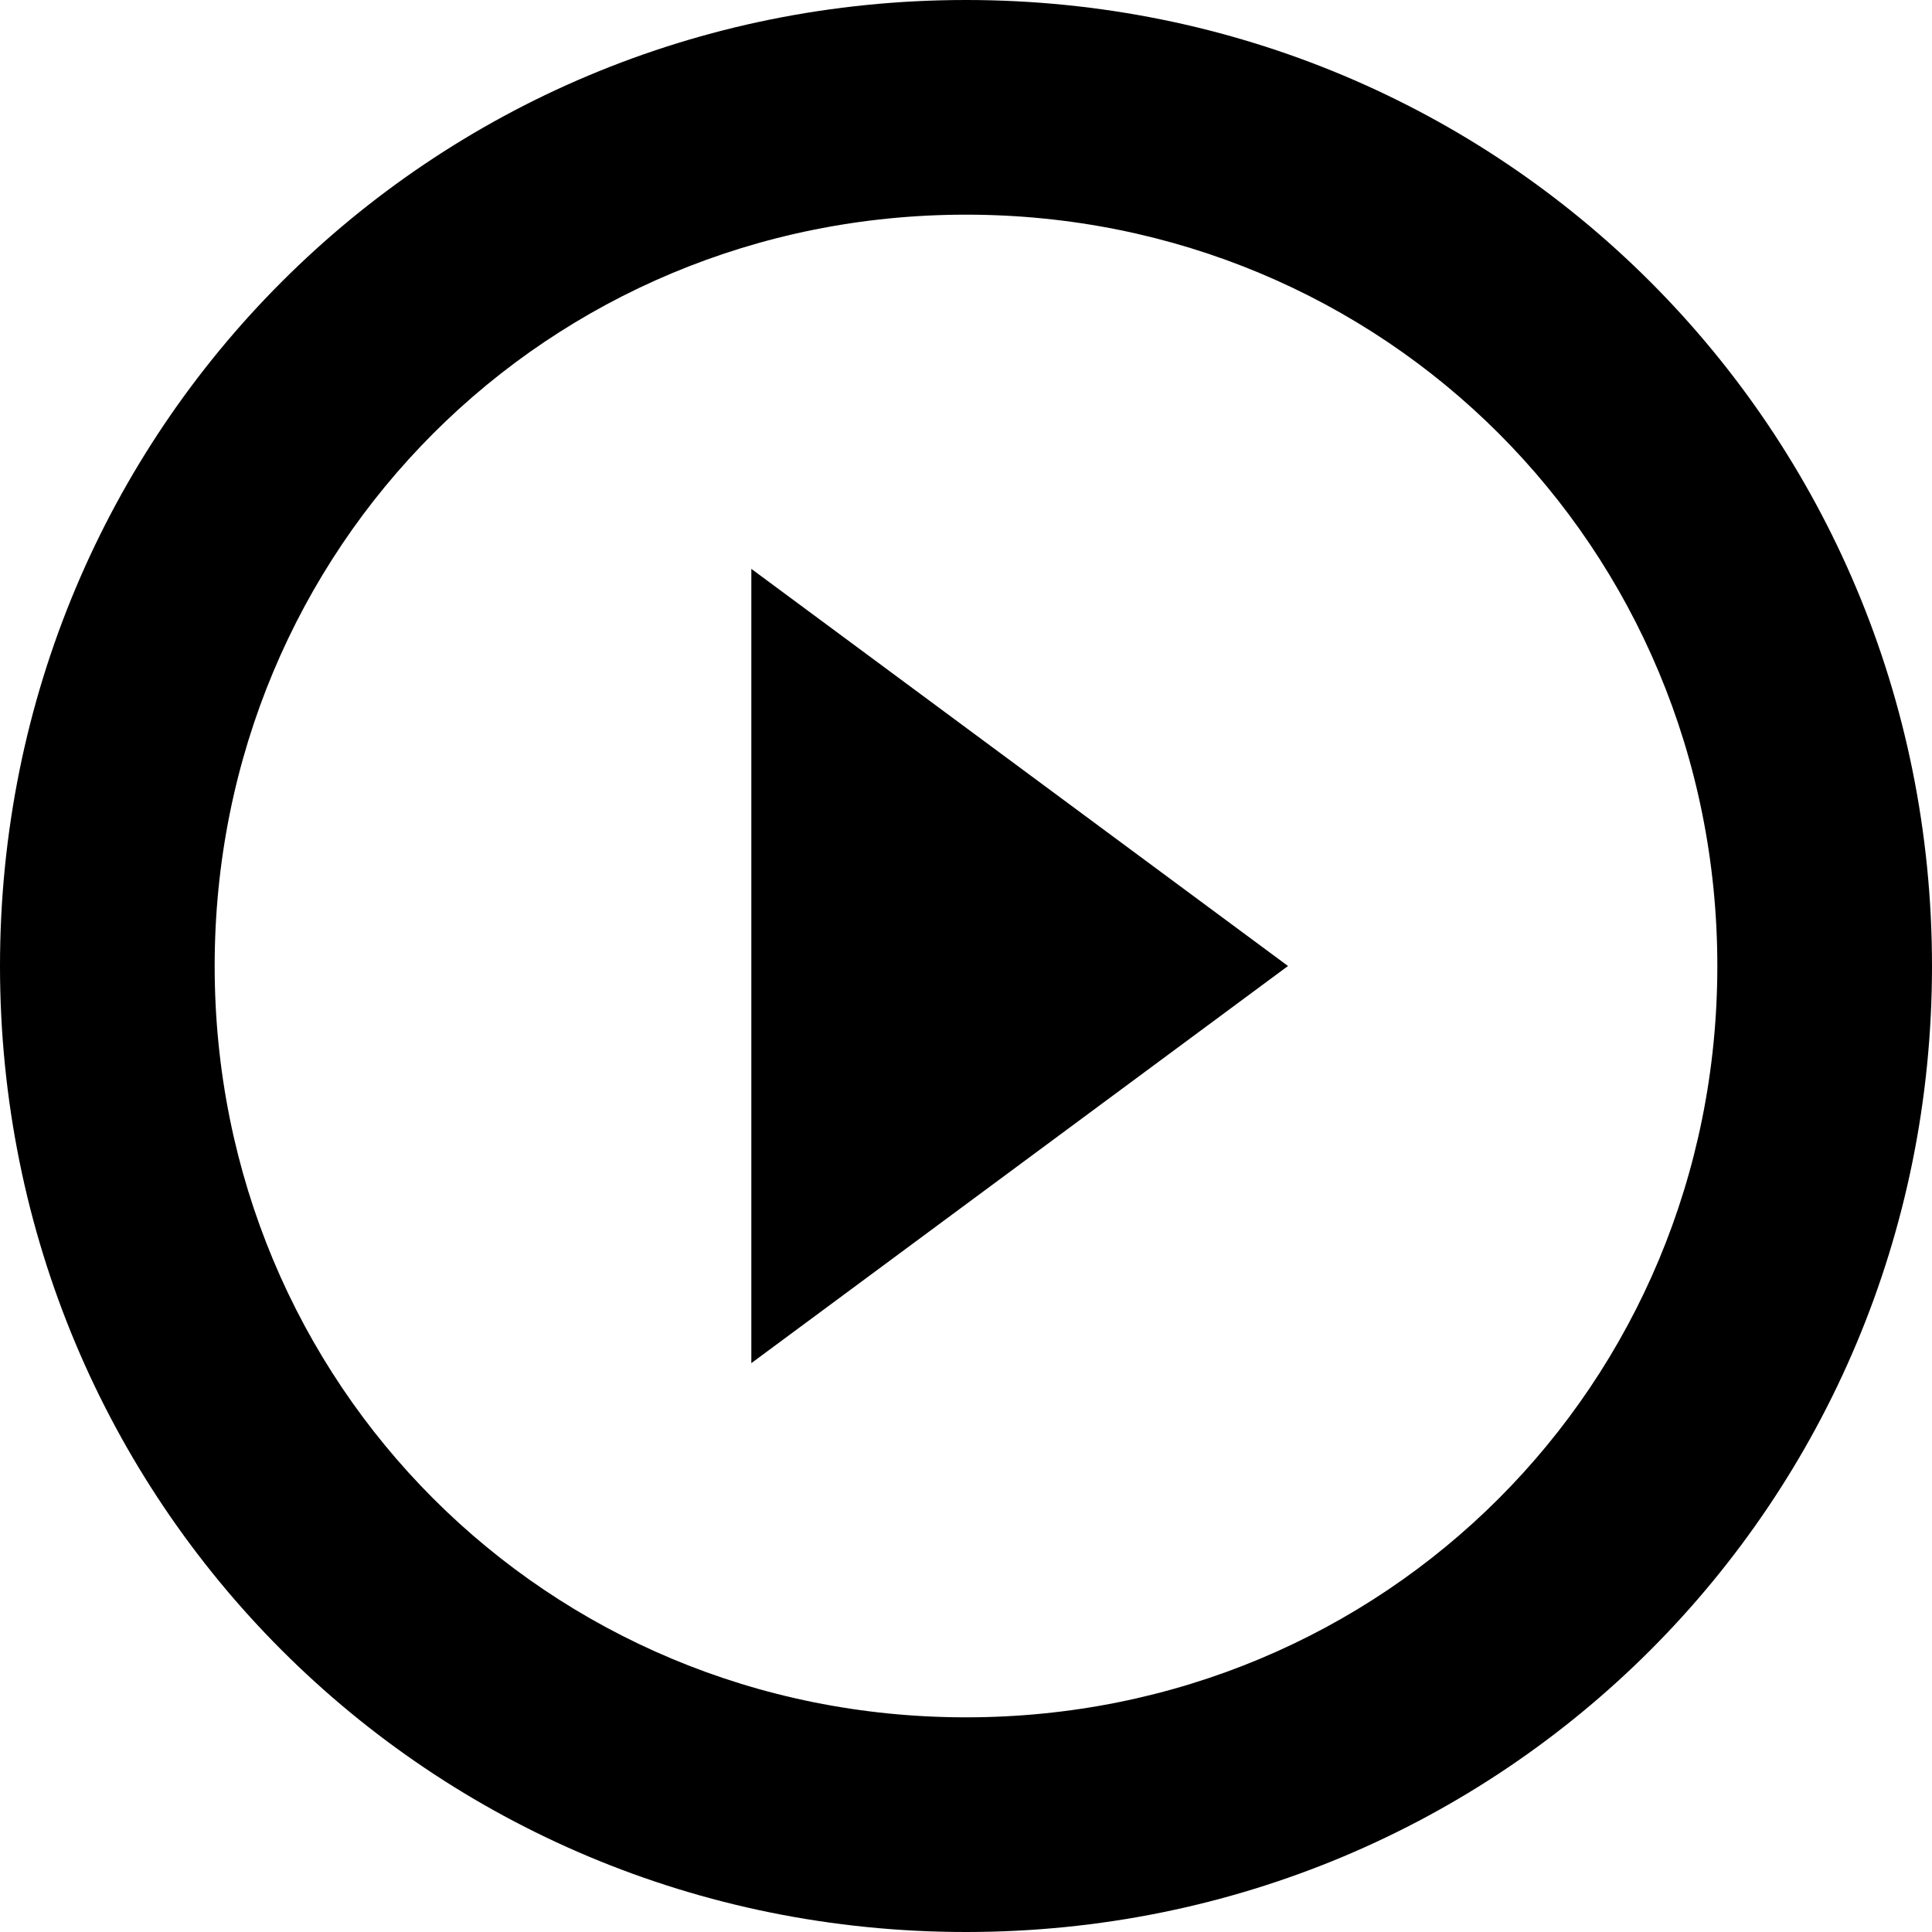
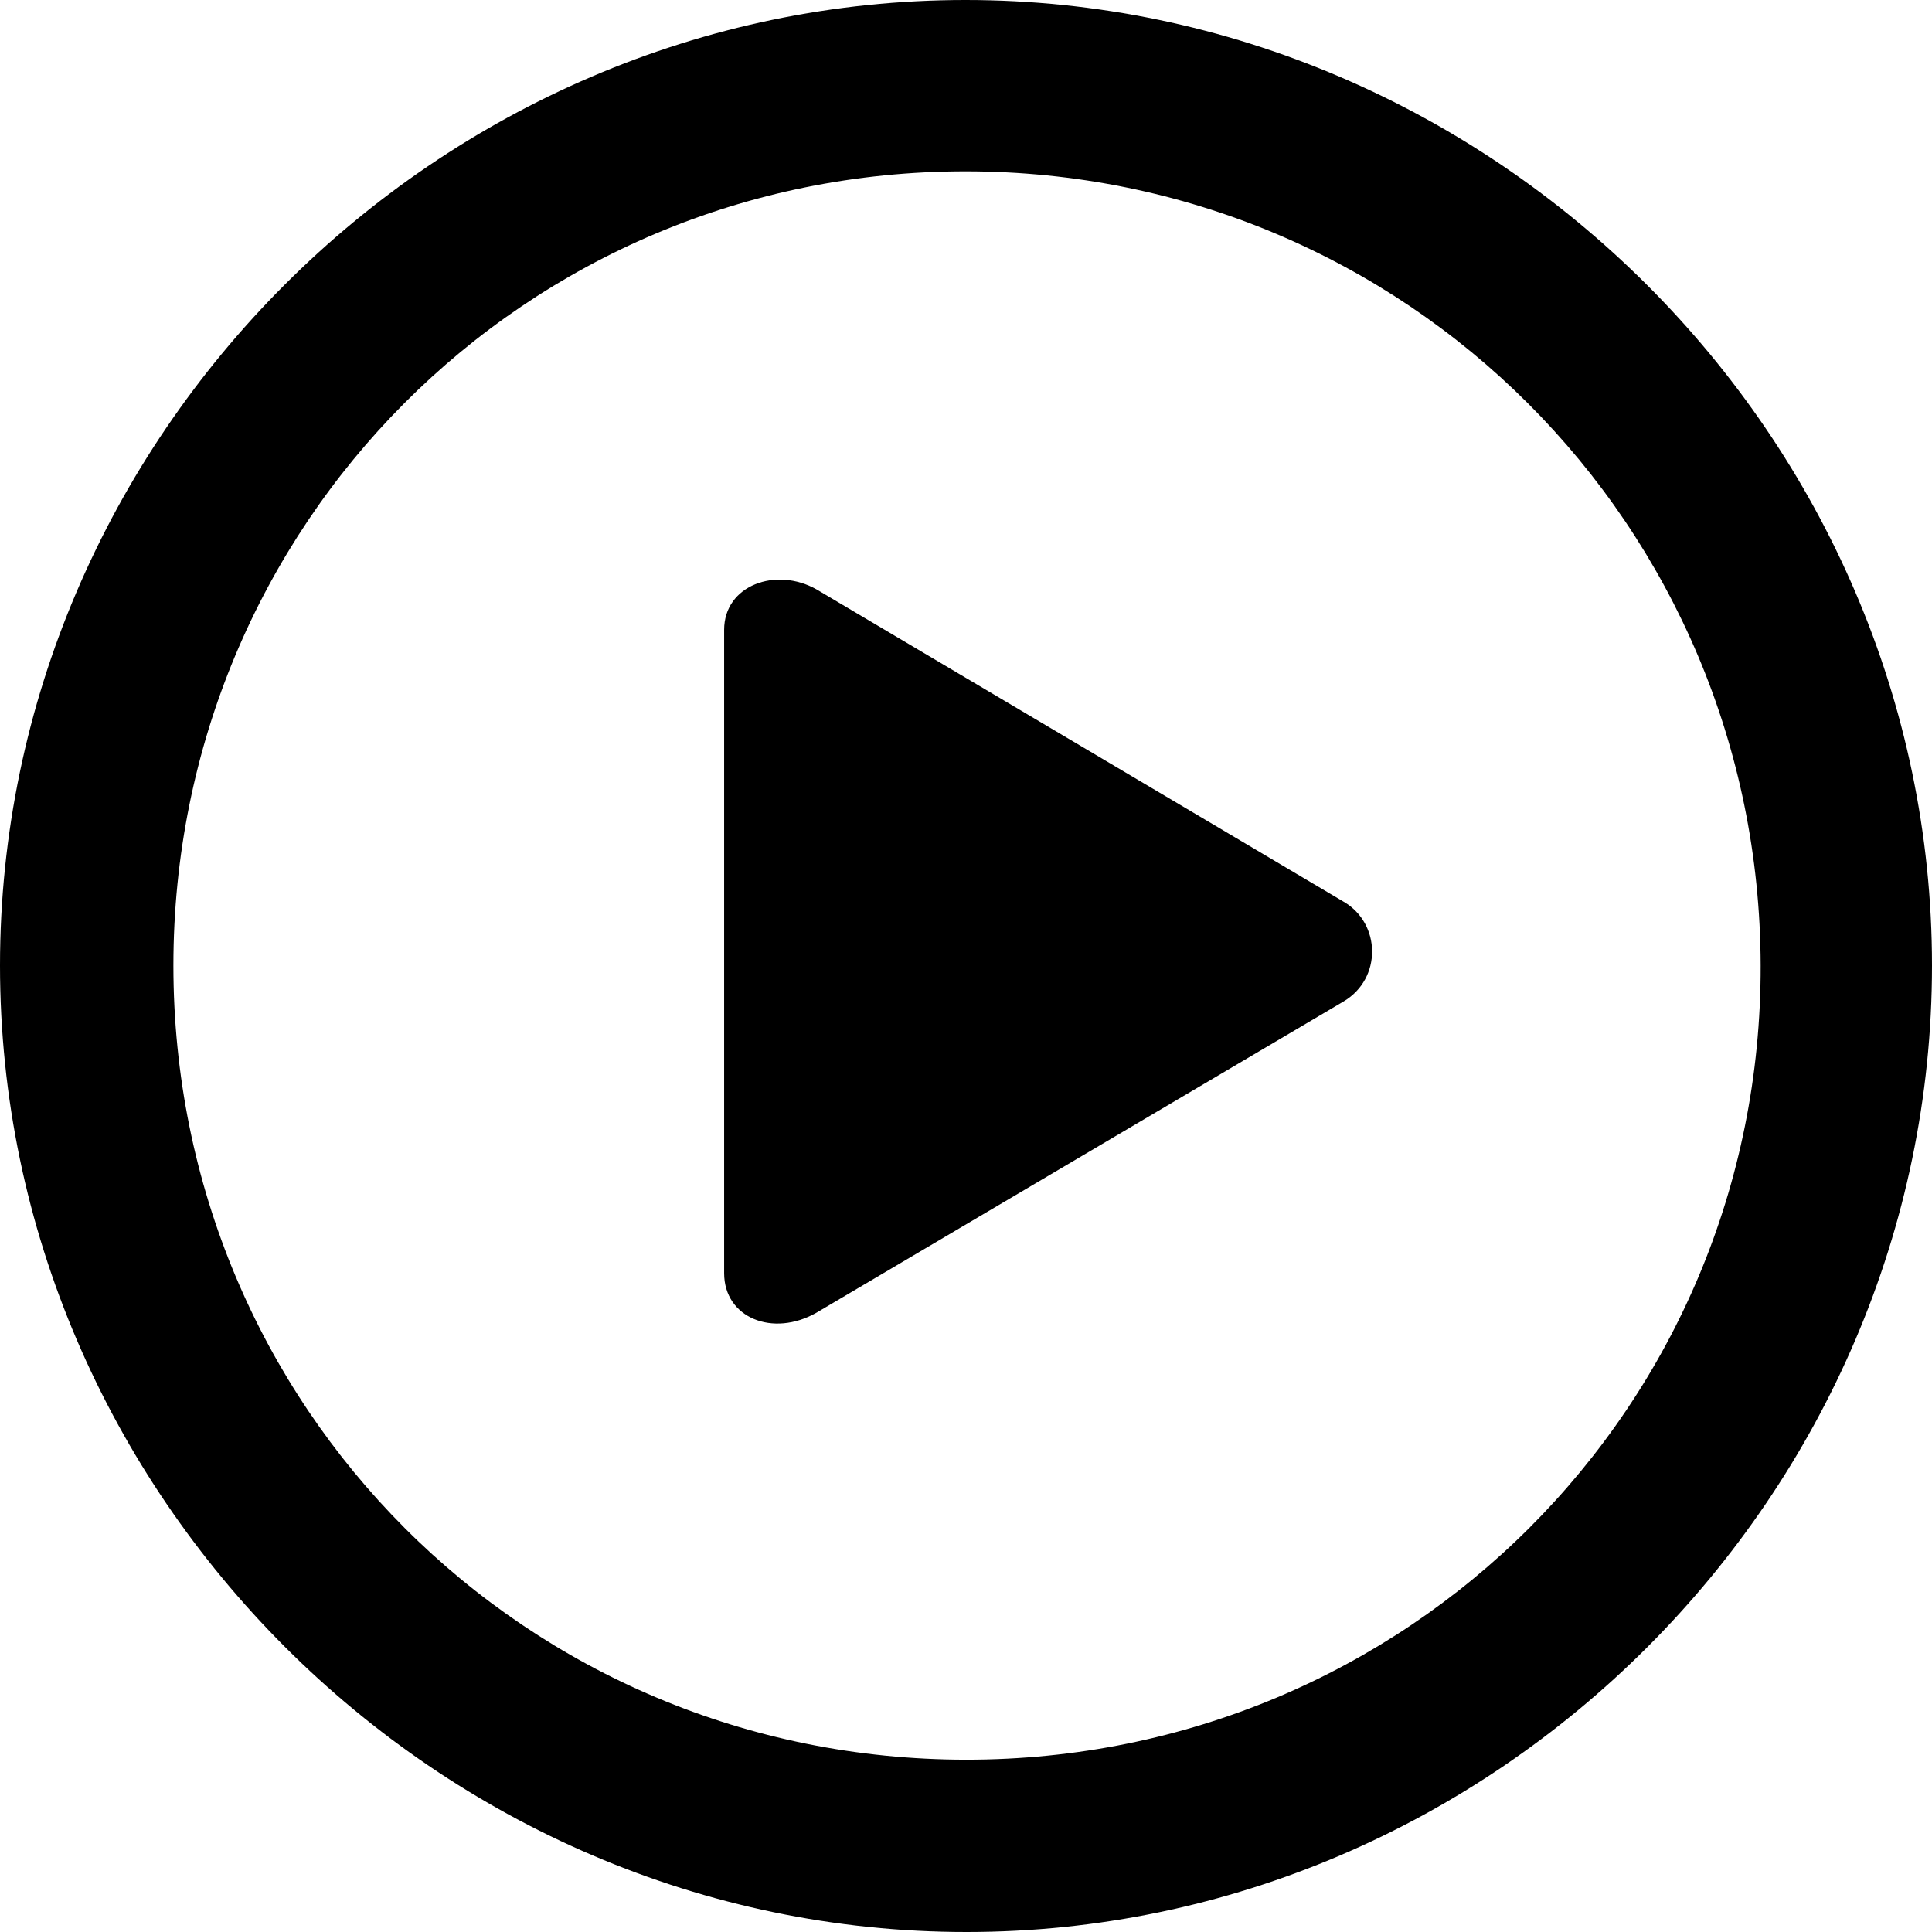
- <svg xmlns="http://www.w3.org/2000/svg" viewBox="0 0 18 18">
-   <path d="M9,18c-5,0-9-4-9-9c0-5,4-9,9-9c5,0,9,4,9,9C18,14,14,18,9,18z M9,2C5.1,2,2,5.1,2,9c0,3.9,3.1,7,7,7c3.9,0,7-3.1,7-7  C16,5.1,12.9,2,9,2z" />
-   <polygon points="12,9 7,5.3 7,12.7 " />
+ <svg xmlns="http://www.w3.org/2000/svg" viewBox="0 0 16 16">
+   <path d="M7.996 0C12.369 0 16 3.622 16 7.996 16 12.378 12.378 16 8.004 16 3.631 16 0 12.378 0 7.996 0 3.622 3.622 0 7.996 0zm0 1.419c-3.647 0-6.56 2.929-6.56 6.577 0 3.655 2.921 6.577 6.568 6.577 3.647 0 6.585-2.921 6.577-6.577-.008-3.647-2.938-6.577-6.585-6.577zM5.997 5.216c0-.37.43-.524.765-.335l4.366 2.587c.309.18.318.636 0 .825l-4.366 2.578c-.361.206-.765.043-.765-.327z" fill="#000" fill-rule="nonzero" />
</svg>
